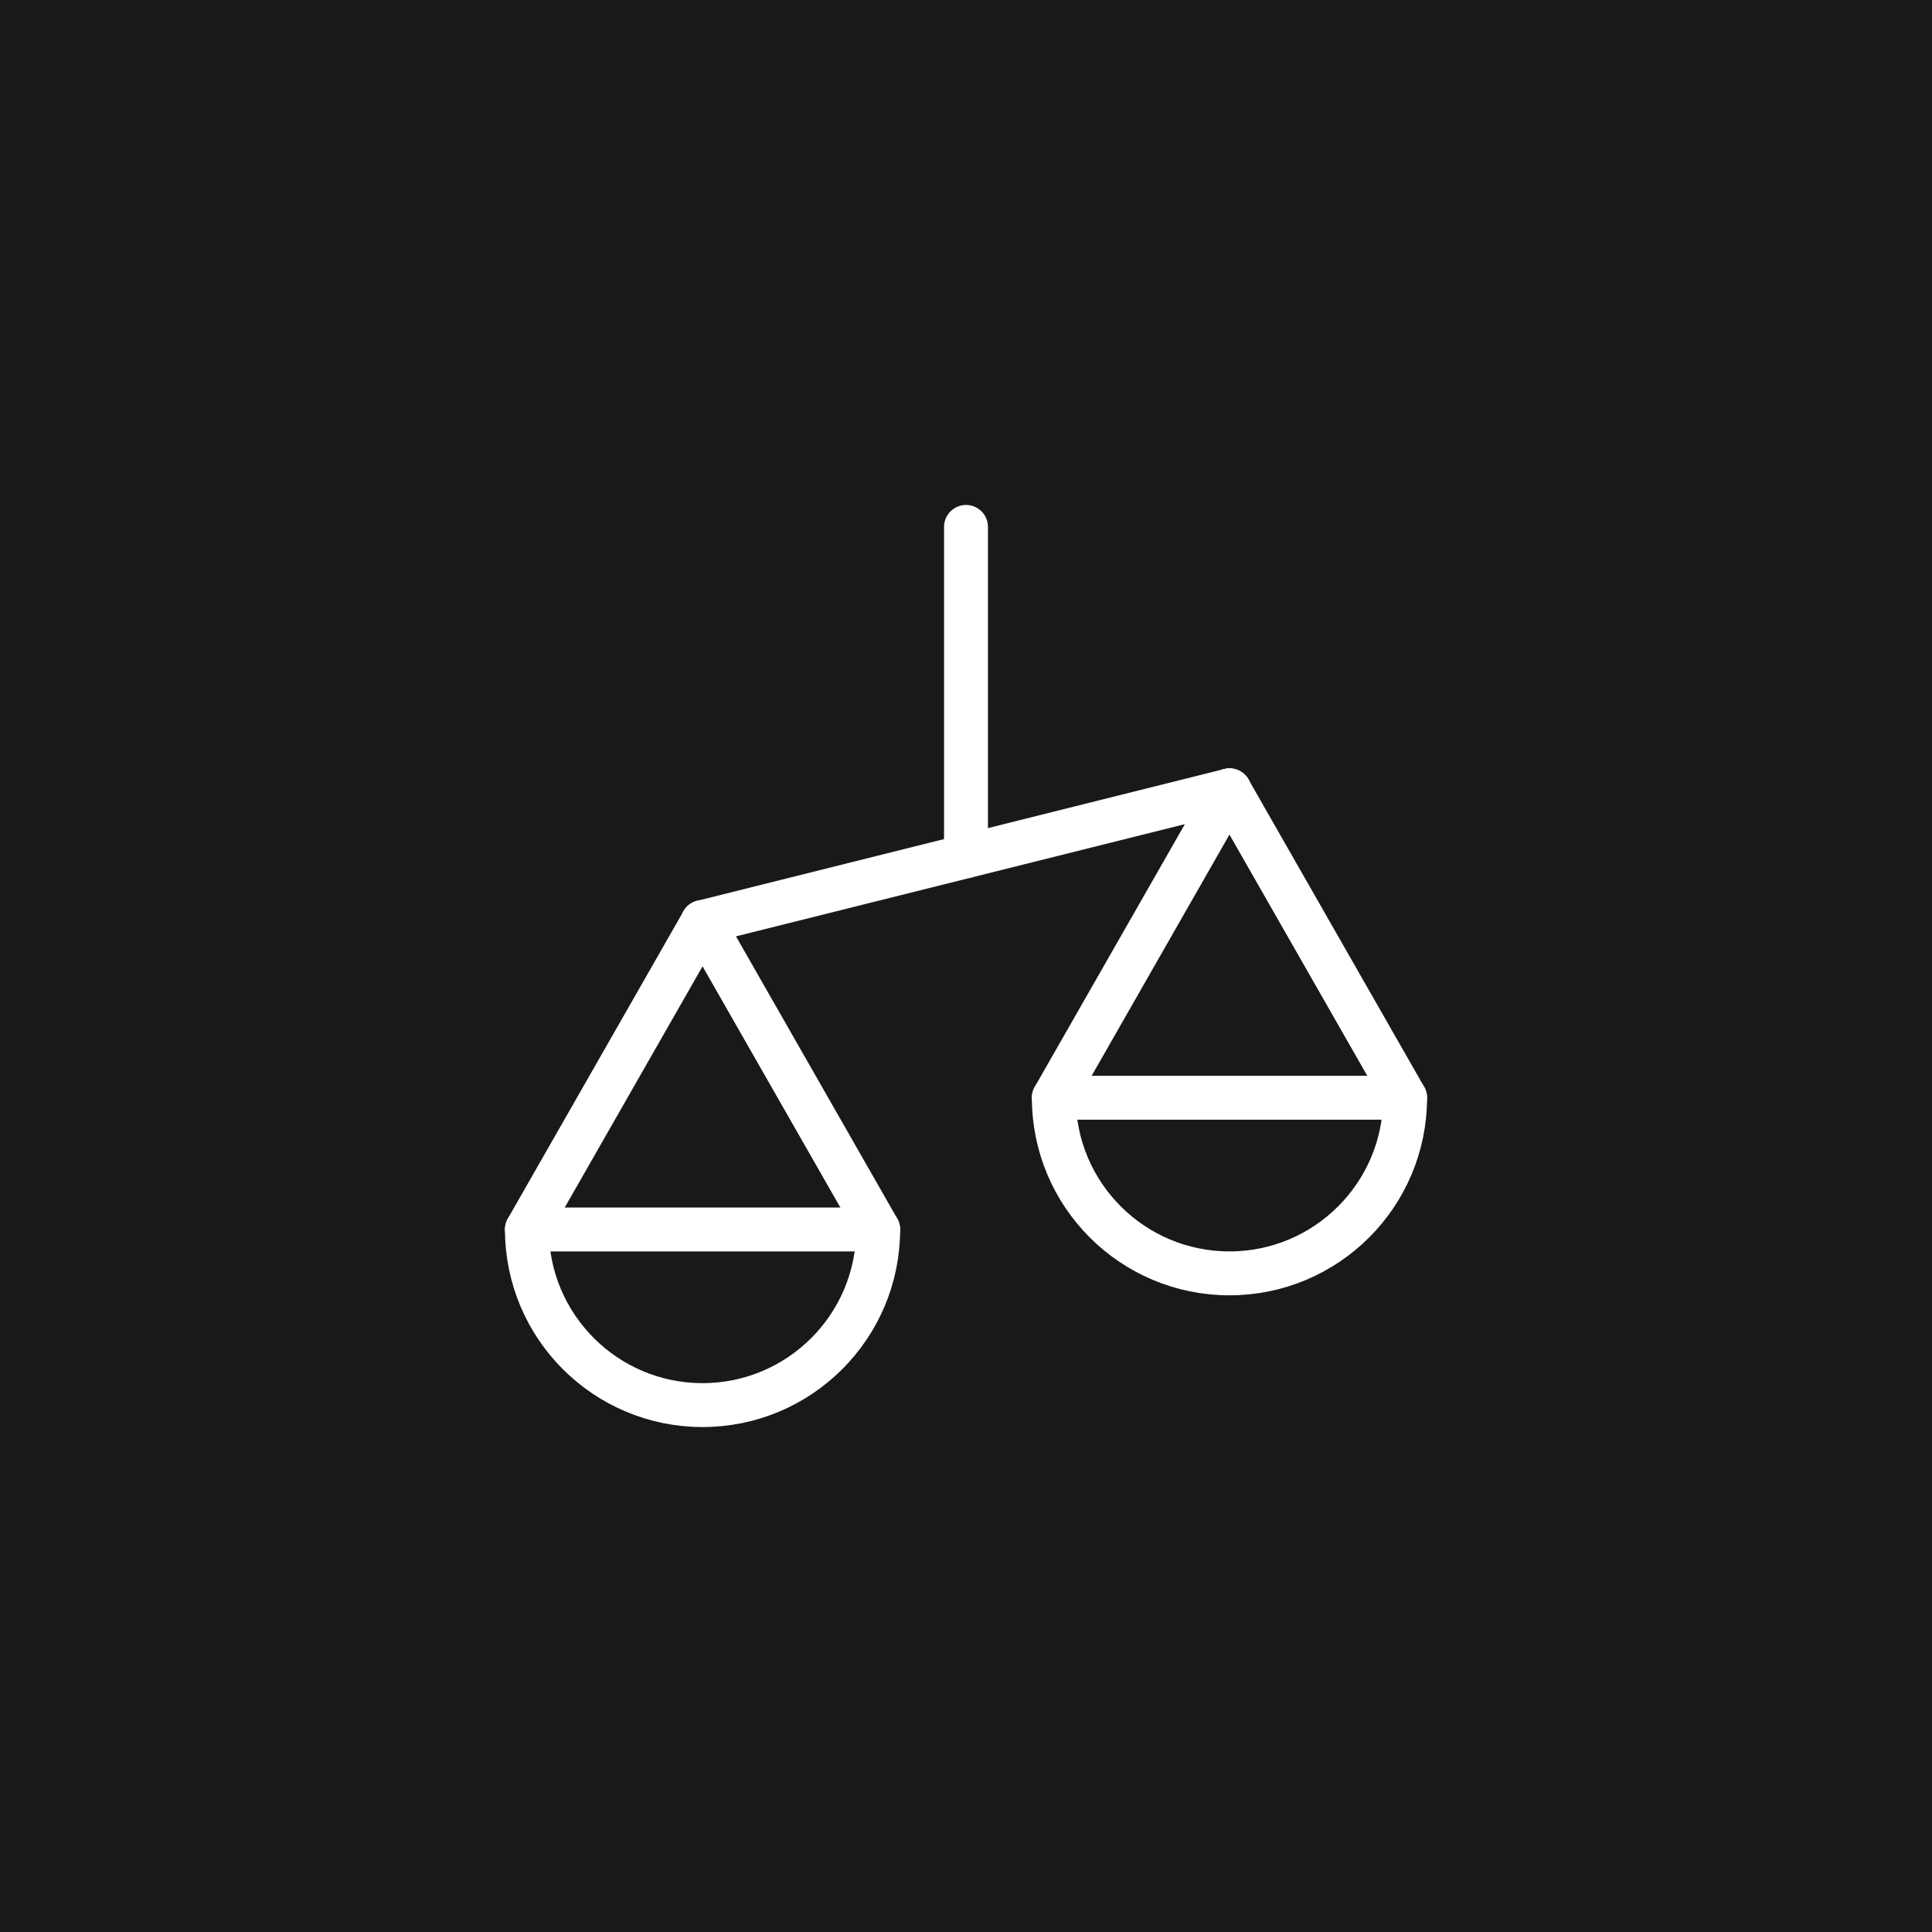
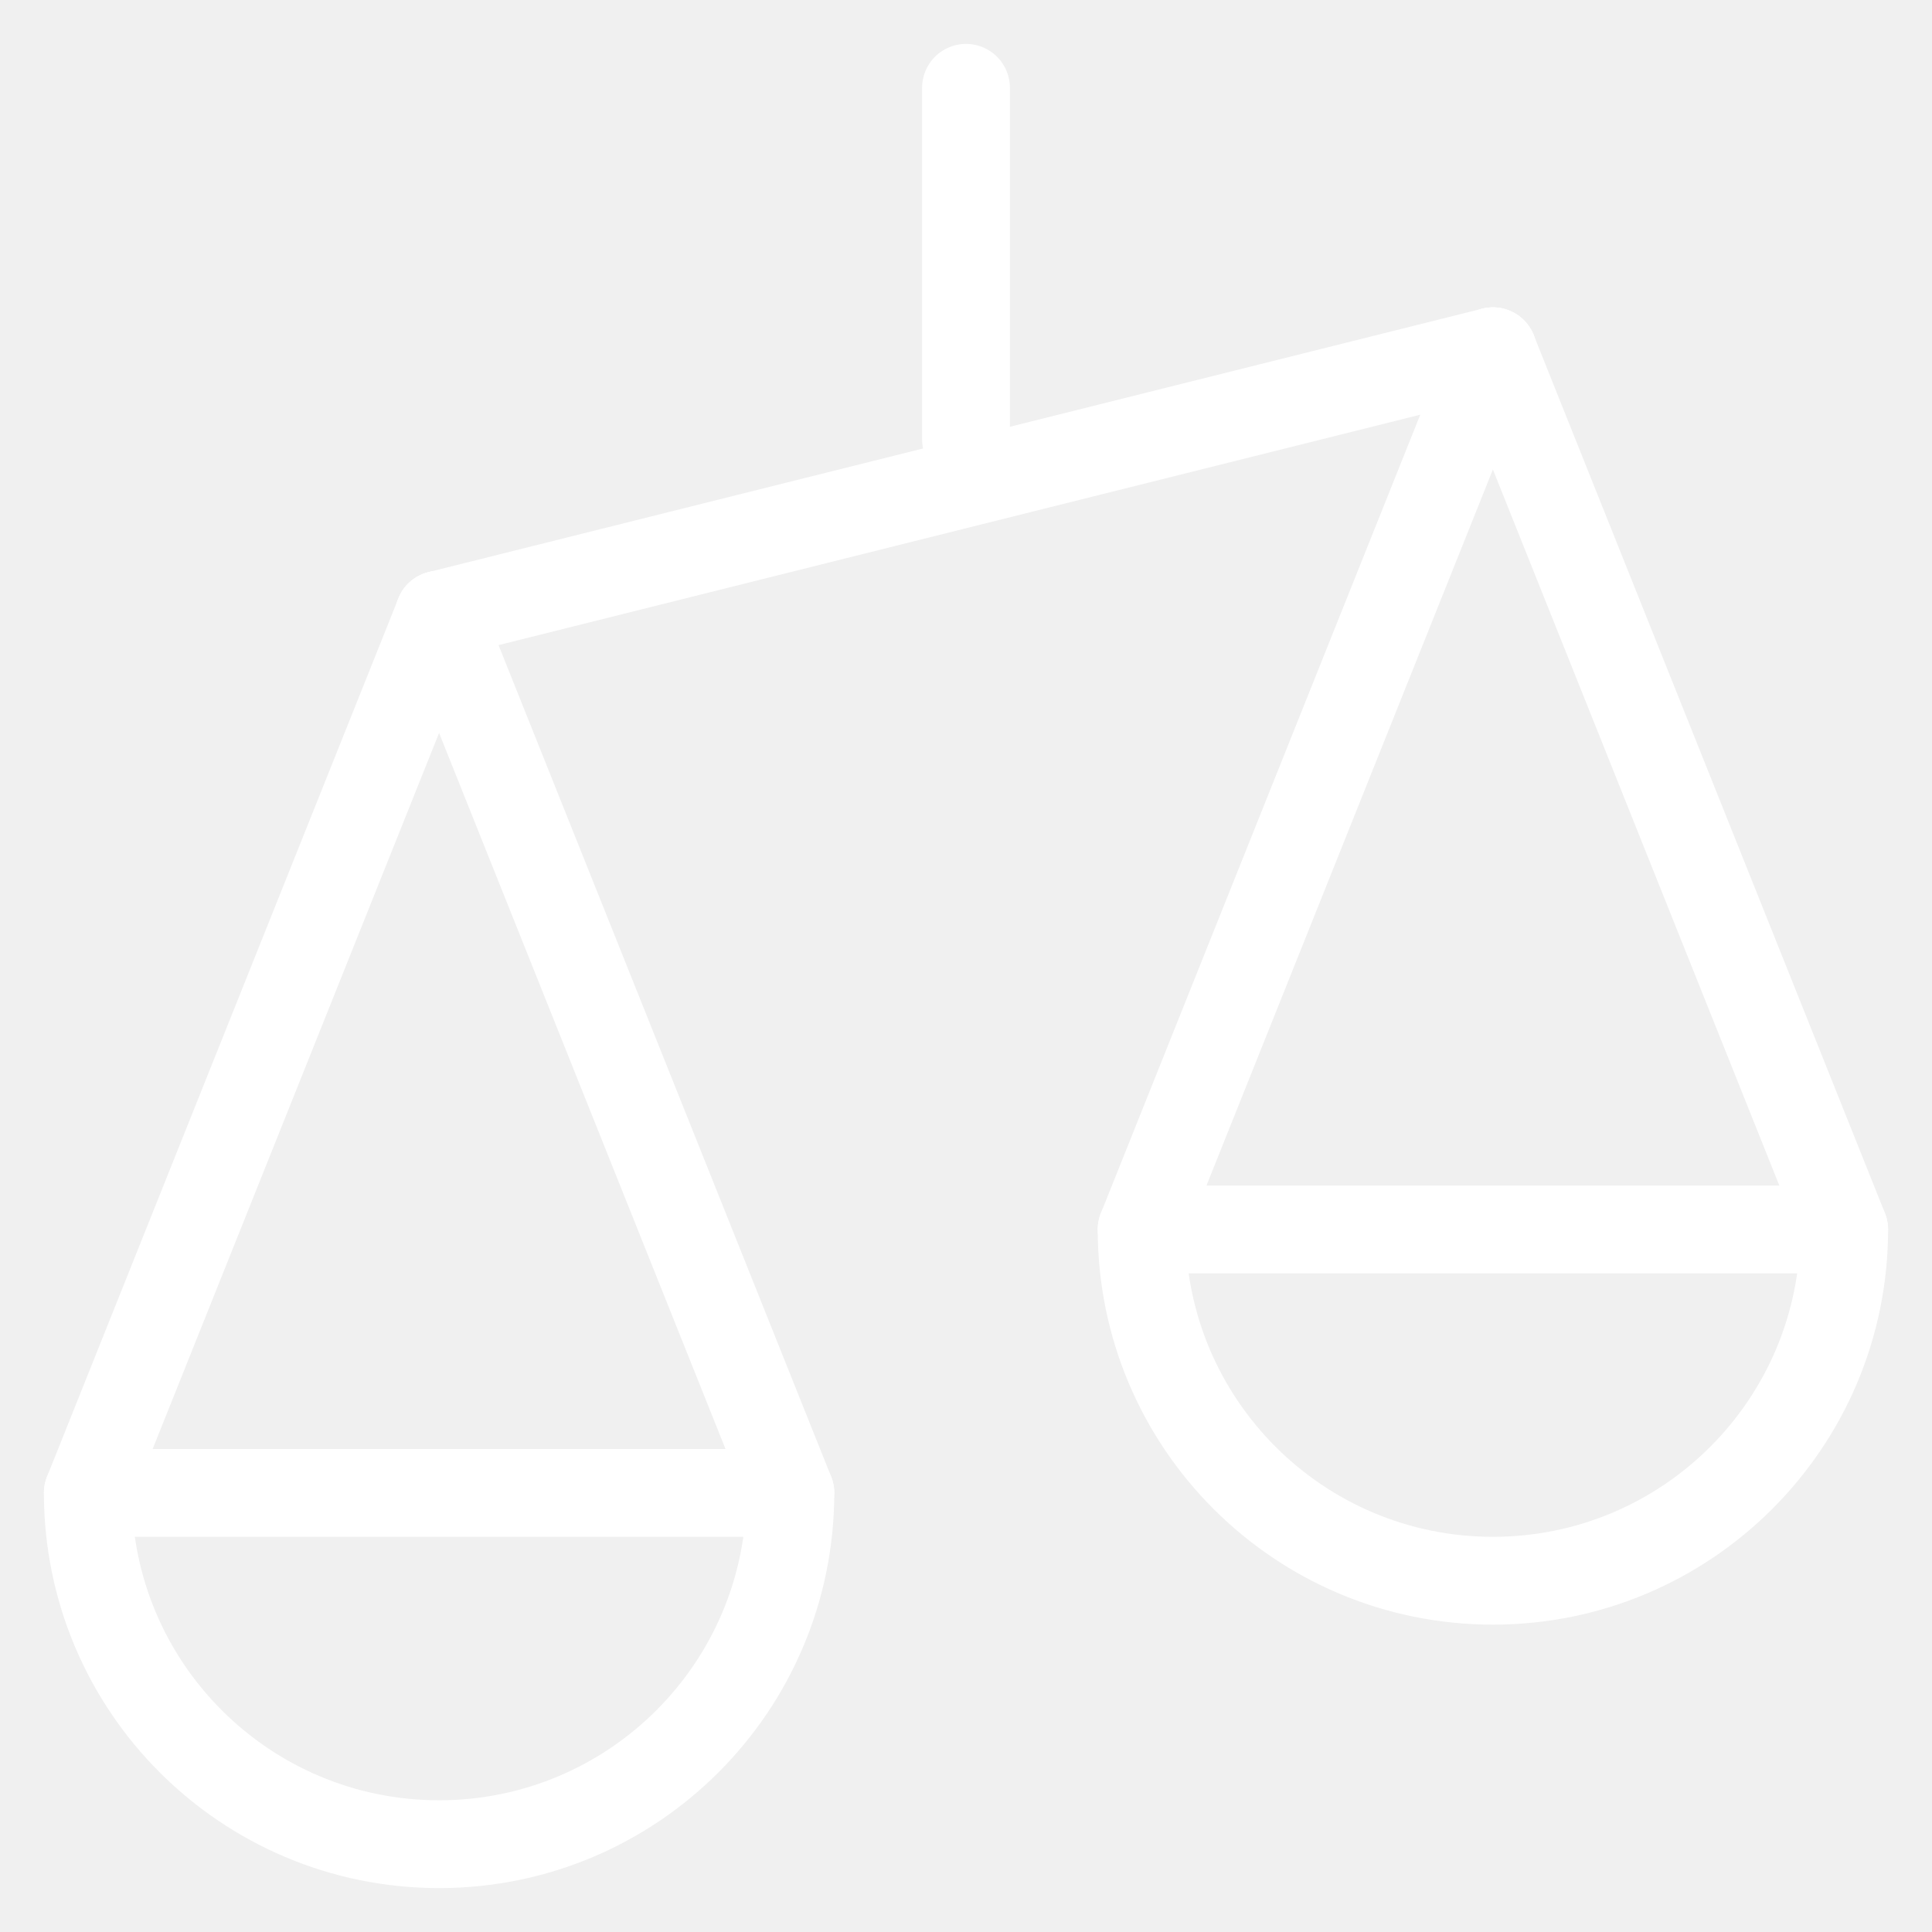
- <svg xmlns="http://www.w3.org/2000/svg" width="44" height="44" viewBox="0 0 44 44" fill="none">
-   <rect width="44" height="44" fill="#1A1919" />
-   <path d="M22 19.5V12" stroke="white" stroke-linecap="round" stroke-linejoin="round" />
-   <path d="M16 21L22 19.5L28 18" stroke="white" stroke-linecap="round" stroke-linejoin="round" />
-   <path d="M24 25L28 18" stroke="white" stroke-linecap="round" stroke-linejoin="round" />
-   <path d="M32 25L28 18" stroke="white" stroke-linecap="round" stroke-linejoin="round" />
-   <path d="M20 28L16 21" stroke="white" stroke-linecap="round" stroke-linejoin="round" />
-   <path d="M12 28L16 21" stroke="white" stroke-linecap="round" stroke-linejoin="round" />
-   <path fill-rule="evenodd" clip-rule="evenodd" d="M16 32C18.209 32 20 30.209 20 28H12C12 30.209 13.791 32 16 32Z" stroke="white" stroke-linecap="round" stroke-linejoin="round" />
-   <path fill-rule="evenodd" clip-rule="evenodd" d="M28 29C30.209 29 32 27.209 32 25H24C24 27.209 25.791 29 28 29Z" stroke="white" stroke-linecap="round" stroke-linejoin="round" />
+ <svg xmlns="http://www.w3.org/2000/svg" width="22" height="22" viewBox="0 0 22 22" fill="none">
+   <path d="M11 5V1" stroke="white" stroke-linecap="round" stroke-linejoin="round" />
+   <path d="M5 7L11 5.5L17 4" stroke="white" stroke-linecap="round" stroke-linejoin="round" />
+   <path d="M13 14L17 4" stroke="white" stroke-linecap="round" stroke-linejoin="round" />
+   <path d="M21 14L17 4" stroke="white" stroke-linecap="round" stroke-linejoin="round" />
+   <path d="M9 17L5 7" stroke="white" stroke-linecap="round" stroke-linejoin="round" />
+   <path d="M1 17L5 7" stroke="white" stroke-linecap="round" stroke-linejoin="round" />
+   <path fill-rule="evenodd" clip-rule="evenodd" d="M5 21C7.209 21 9 19.209 9 17H1C1 19.209 2.791 21 5 21Z" stroke="white" stroke-linecap="round" stroke-linejoin="round" />
+   <path fill-rule="evenodd" clip-rule="evenodd" d="M17 18C19.209 18 21 16.209 21 14H13C13 16.209 14.791 18 17 18Z" stroke="white" stroke-linecap="round" stroke-linejoin="round" />
</svg>
